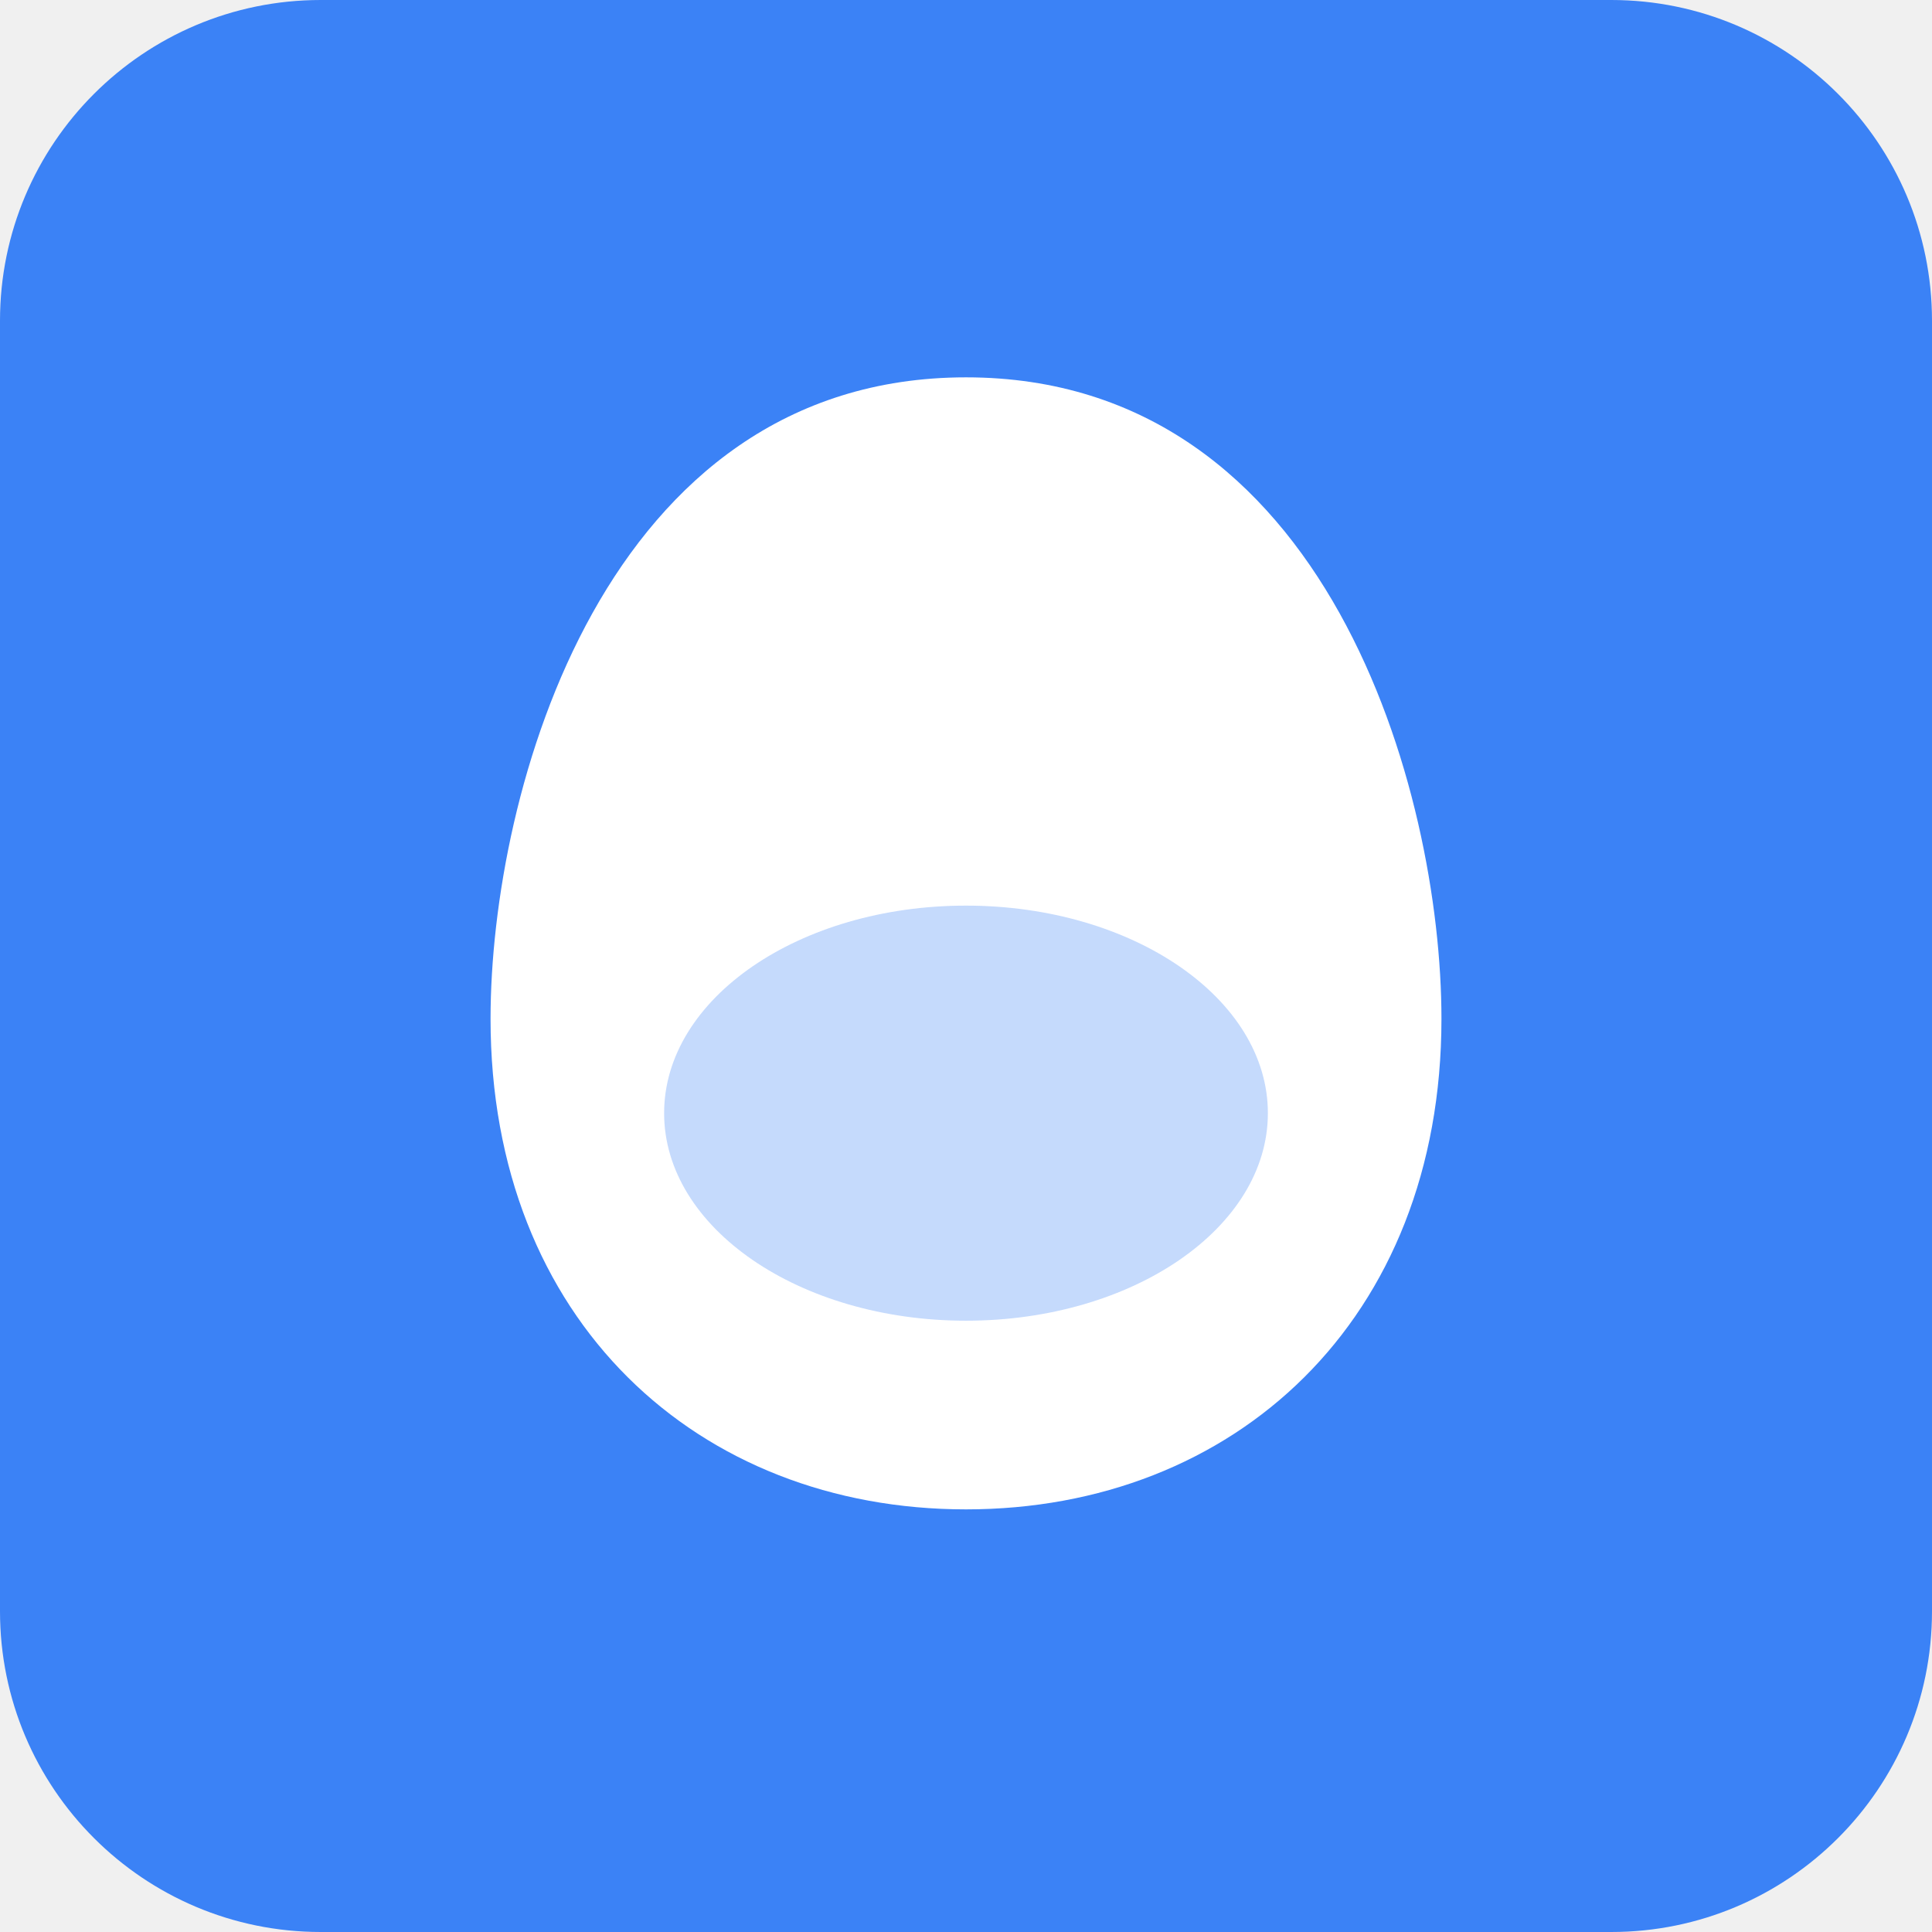
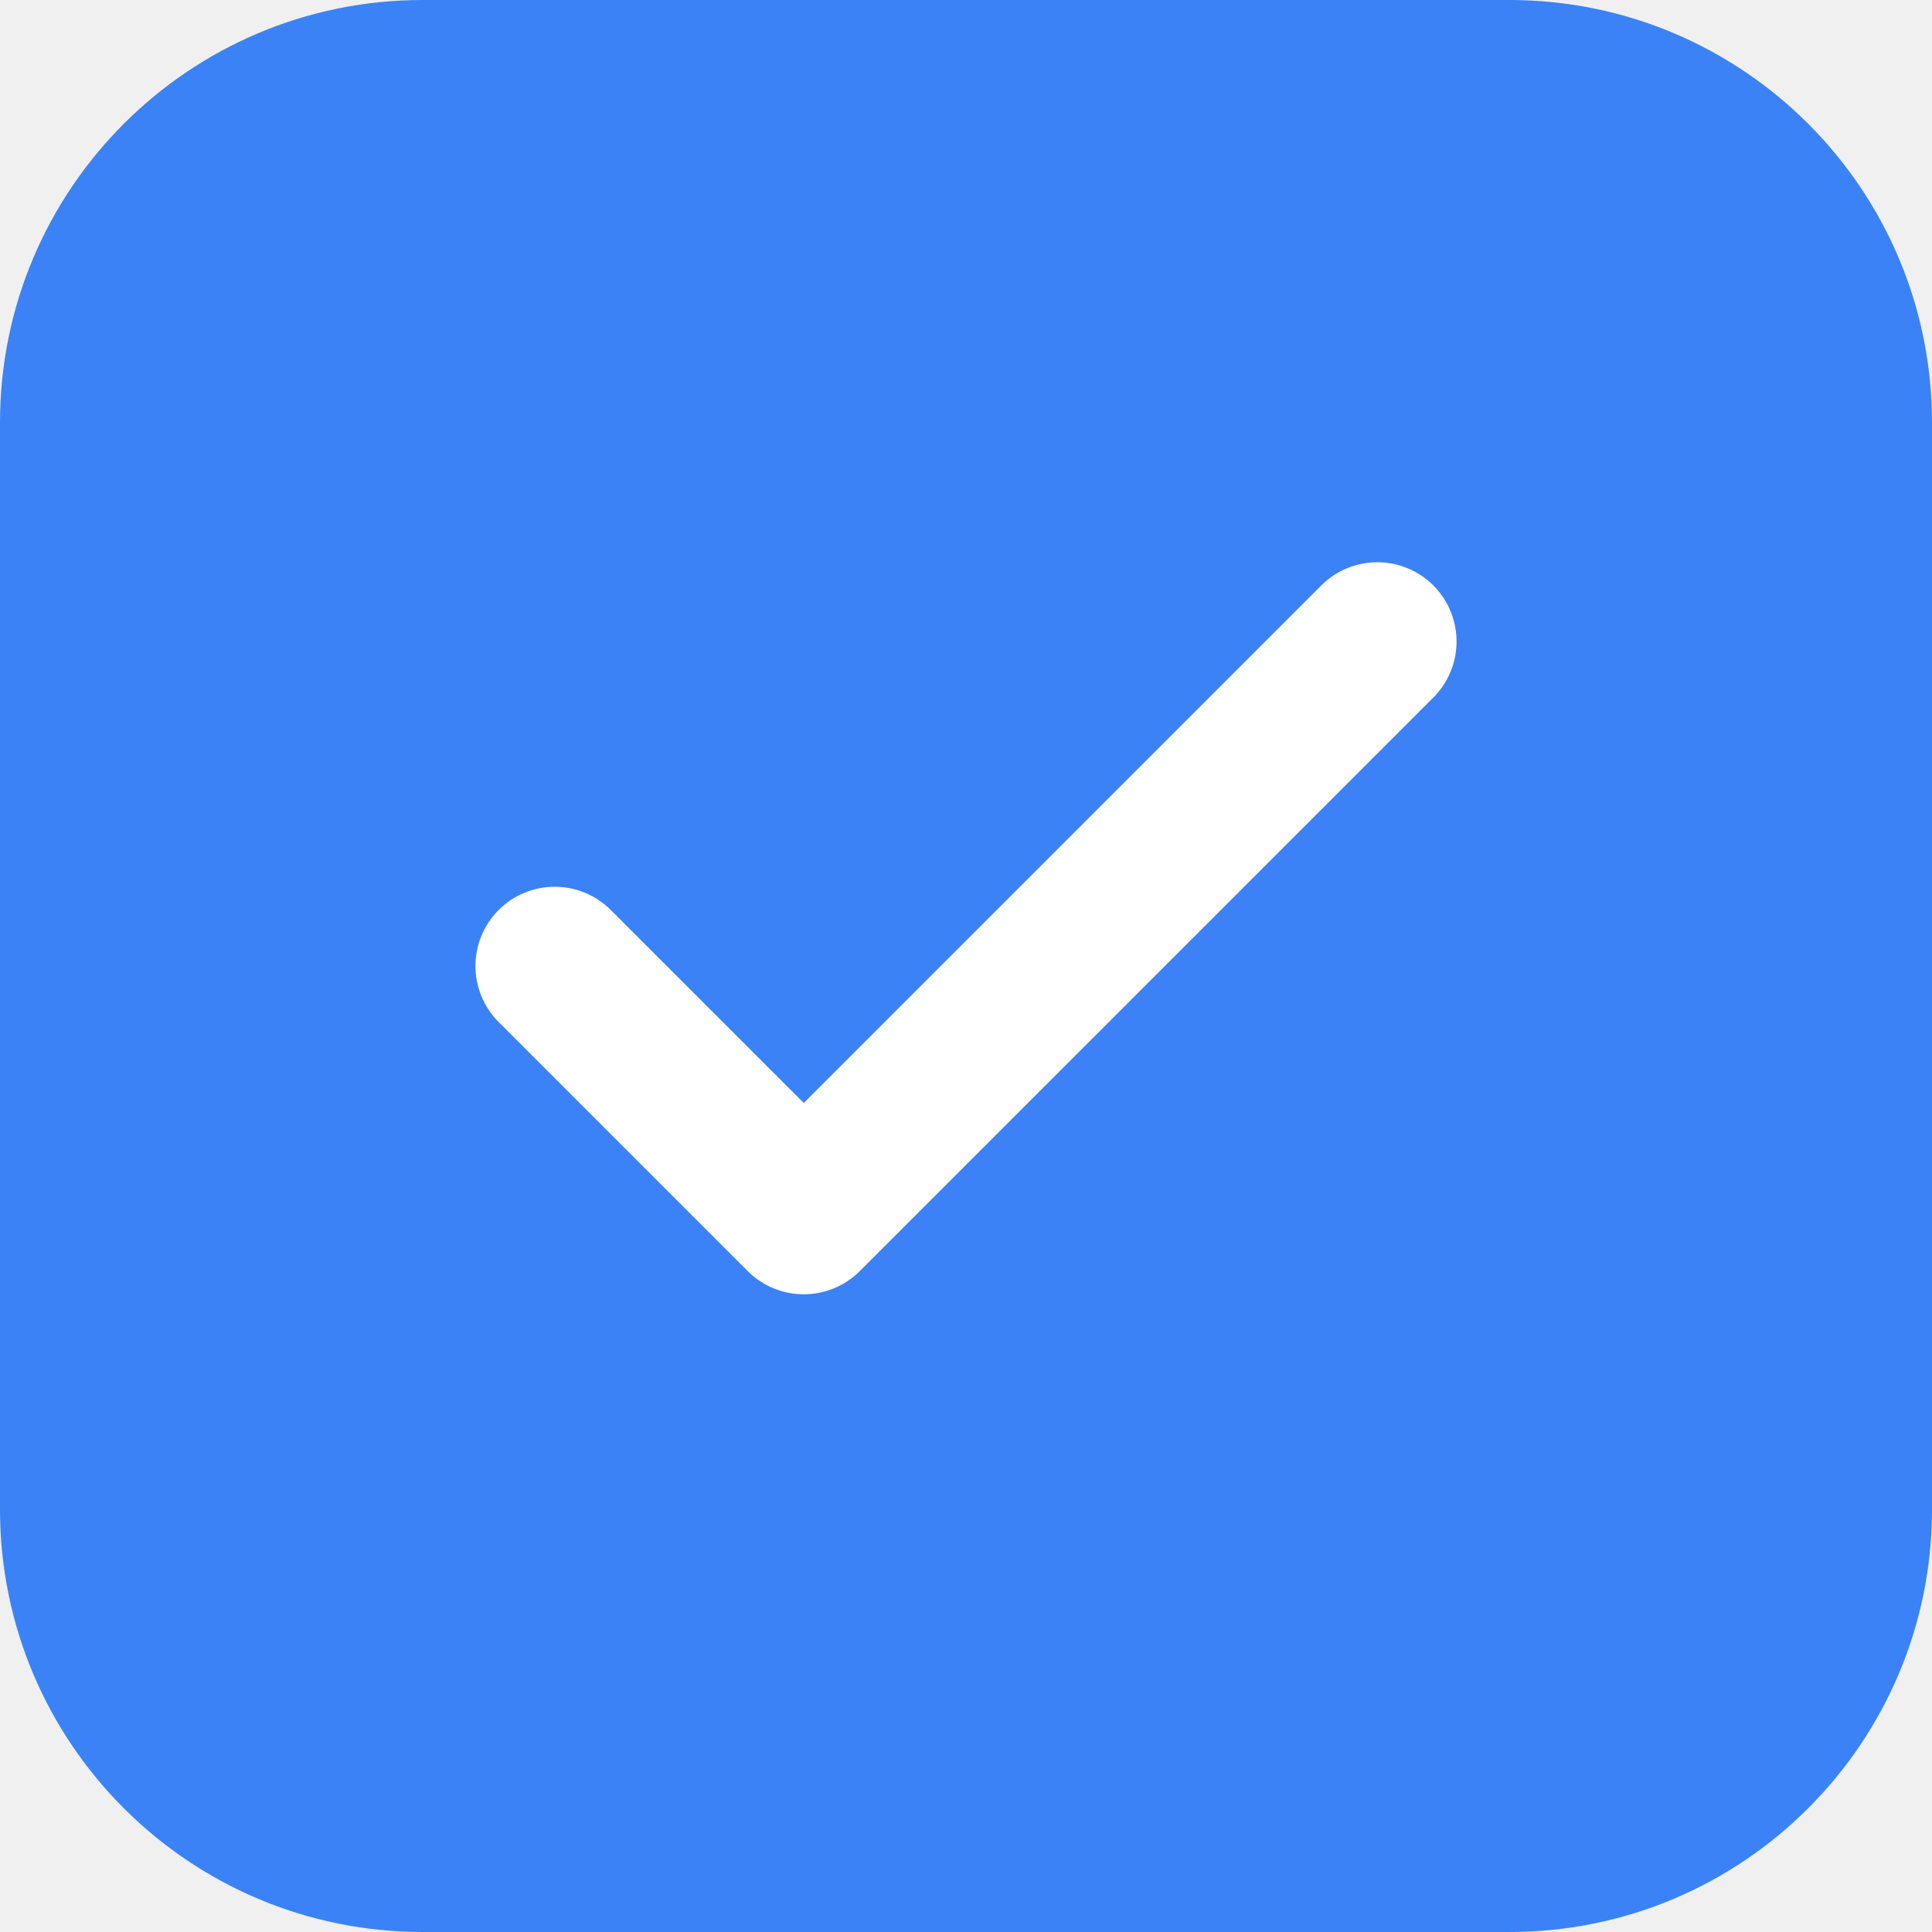
<svg xmlns="http://www.w3.org/2000/svg" width="512" height="512" viewBox="0 0 512 512">
-   <rect width="512" height="512" fill="#3b82f6" rx="85" />
-   <path d="M256 100 C160 100, 130 210, 130 270 C130 350, 185 400, 256 400 C327 400, 382 350, 382 270 C382 210, 352 100, 256 100 Z" fill="white" />
-   <ellipse cx="256" cy="295" rx="80" ry="55" fill="#3b82f6" opacity="0.3" />
+   <rect width="512" height="512" fill="#3b82f6" rx="112" />
+   <path d="M147 256 L213 322 L365 170" stroke="white" stroke-width="42" stroke-linecap="round" stroke-linejoin="round" fill="none" />
</svg>
